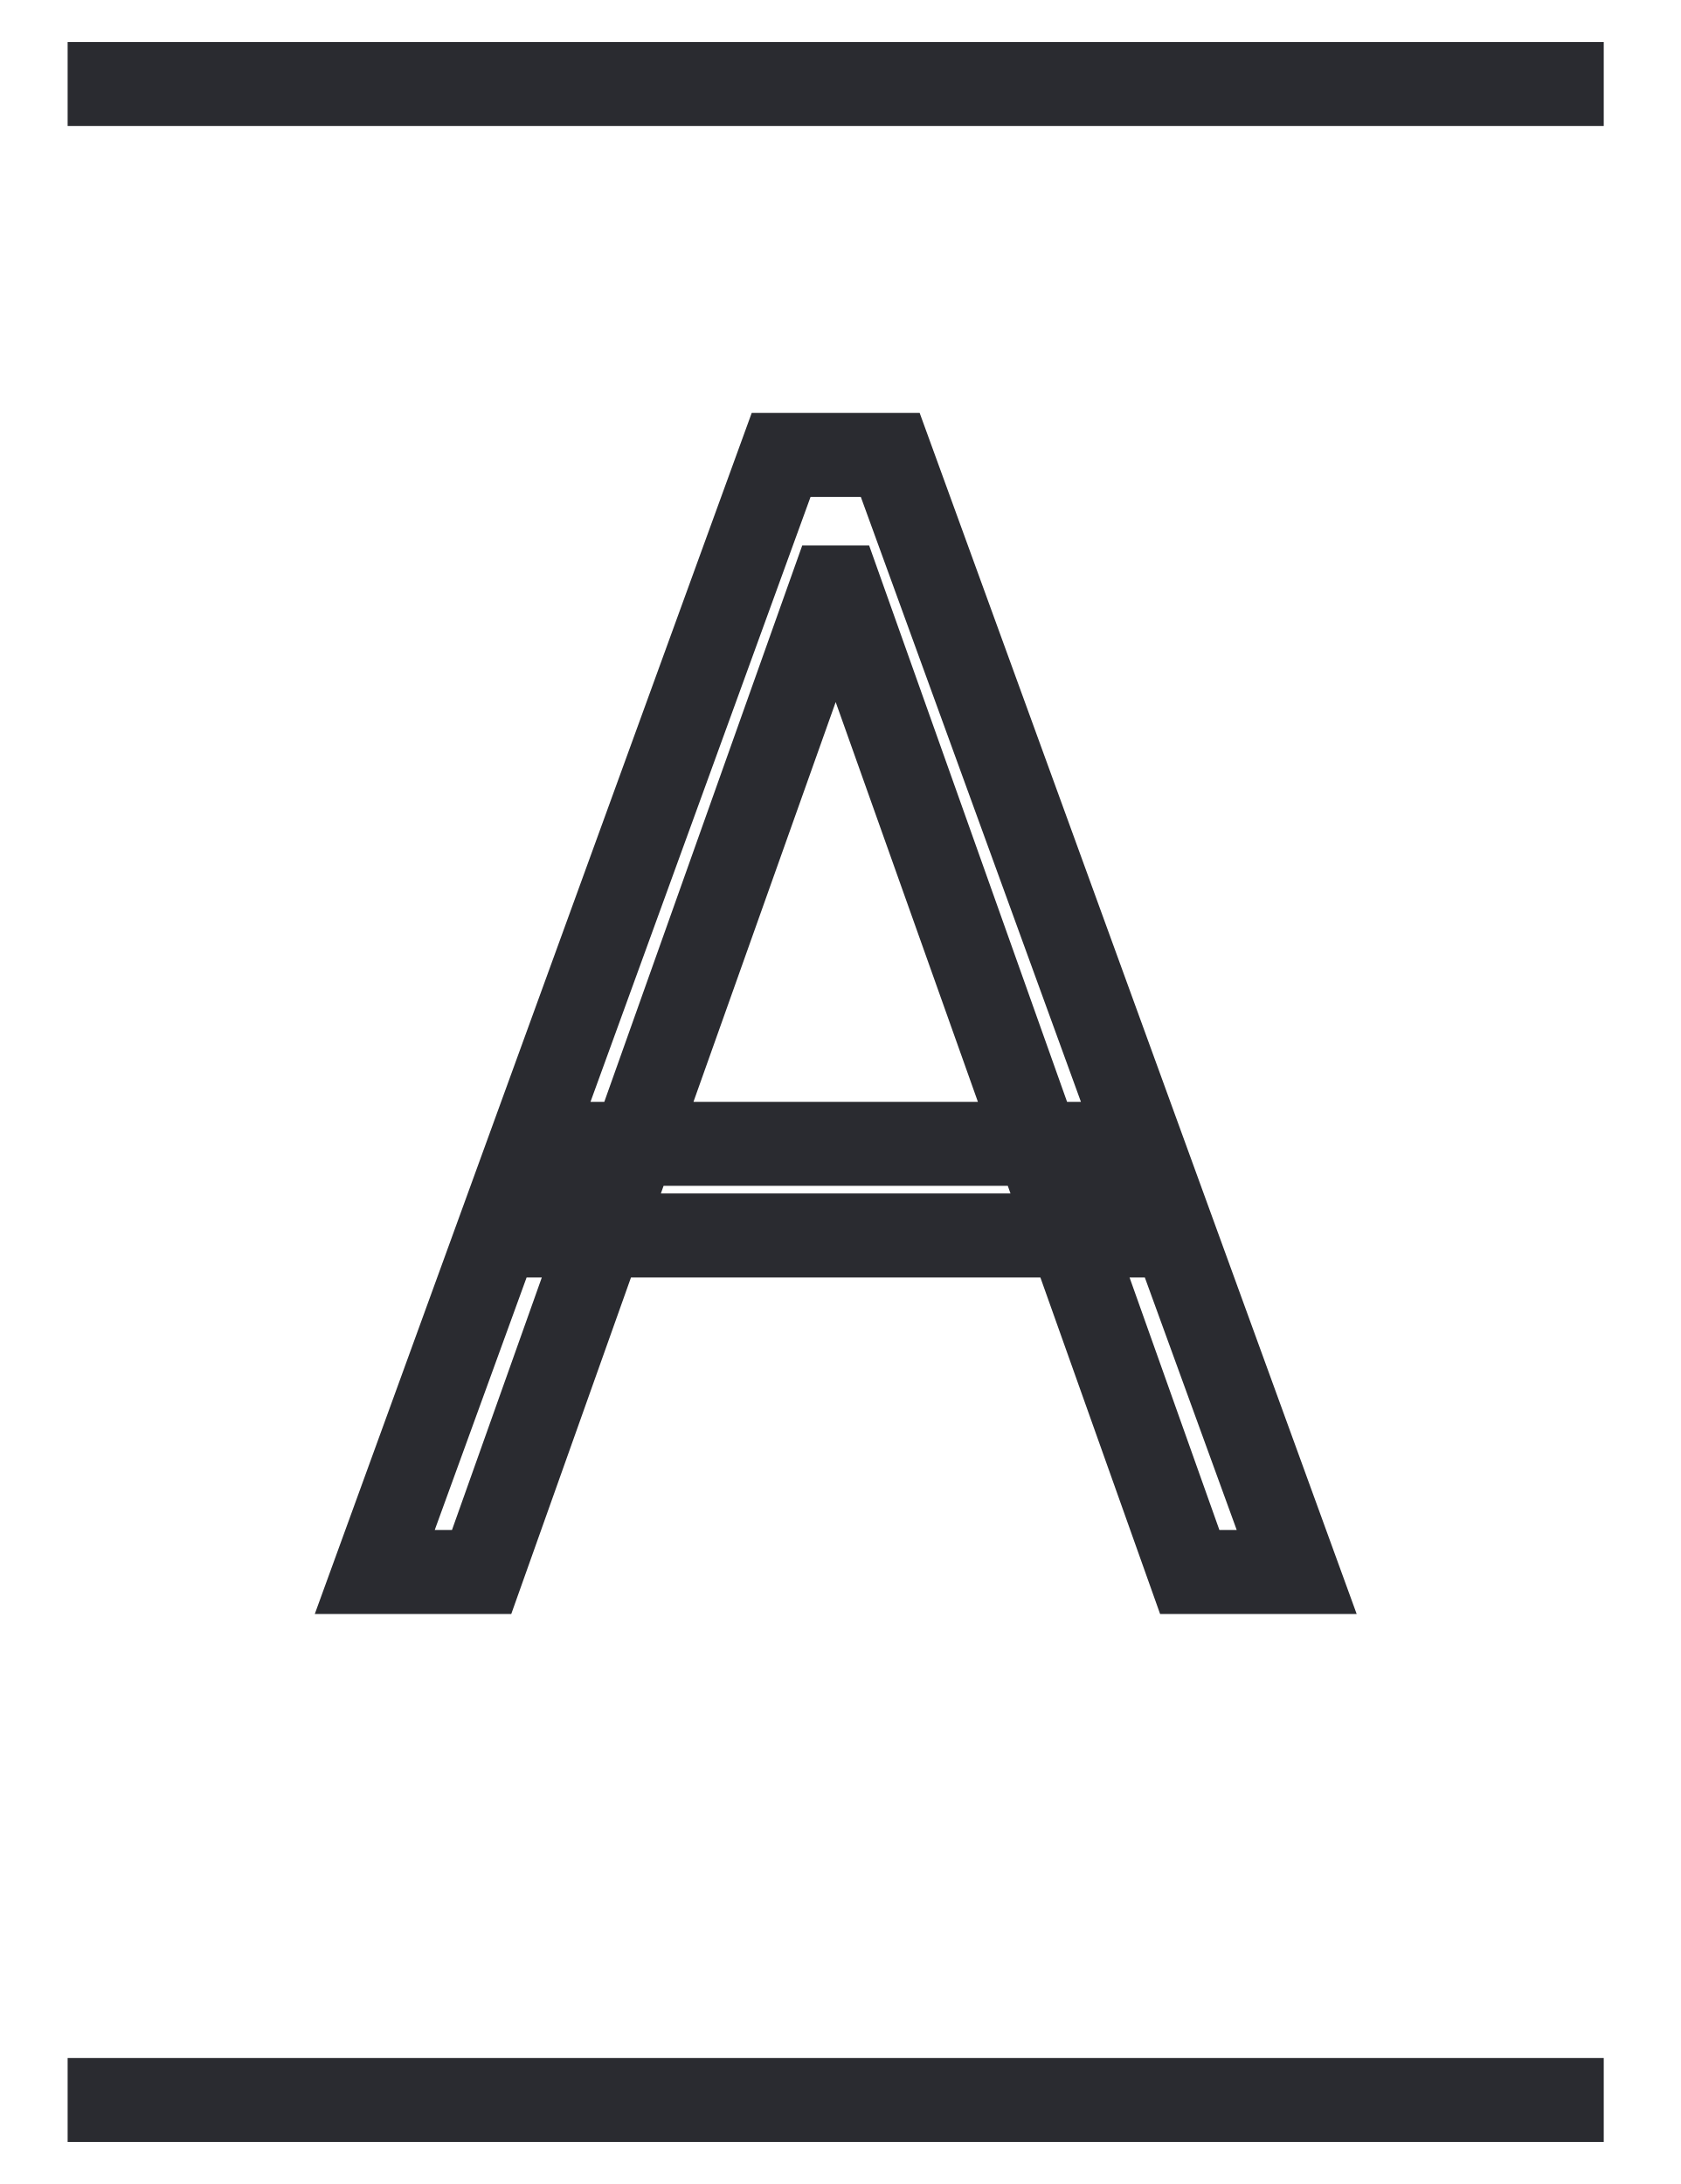
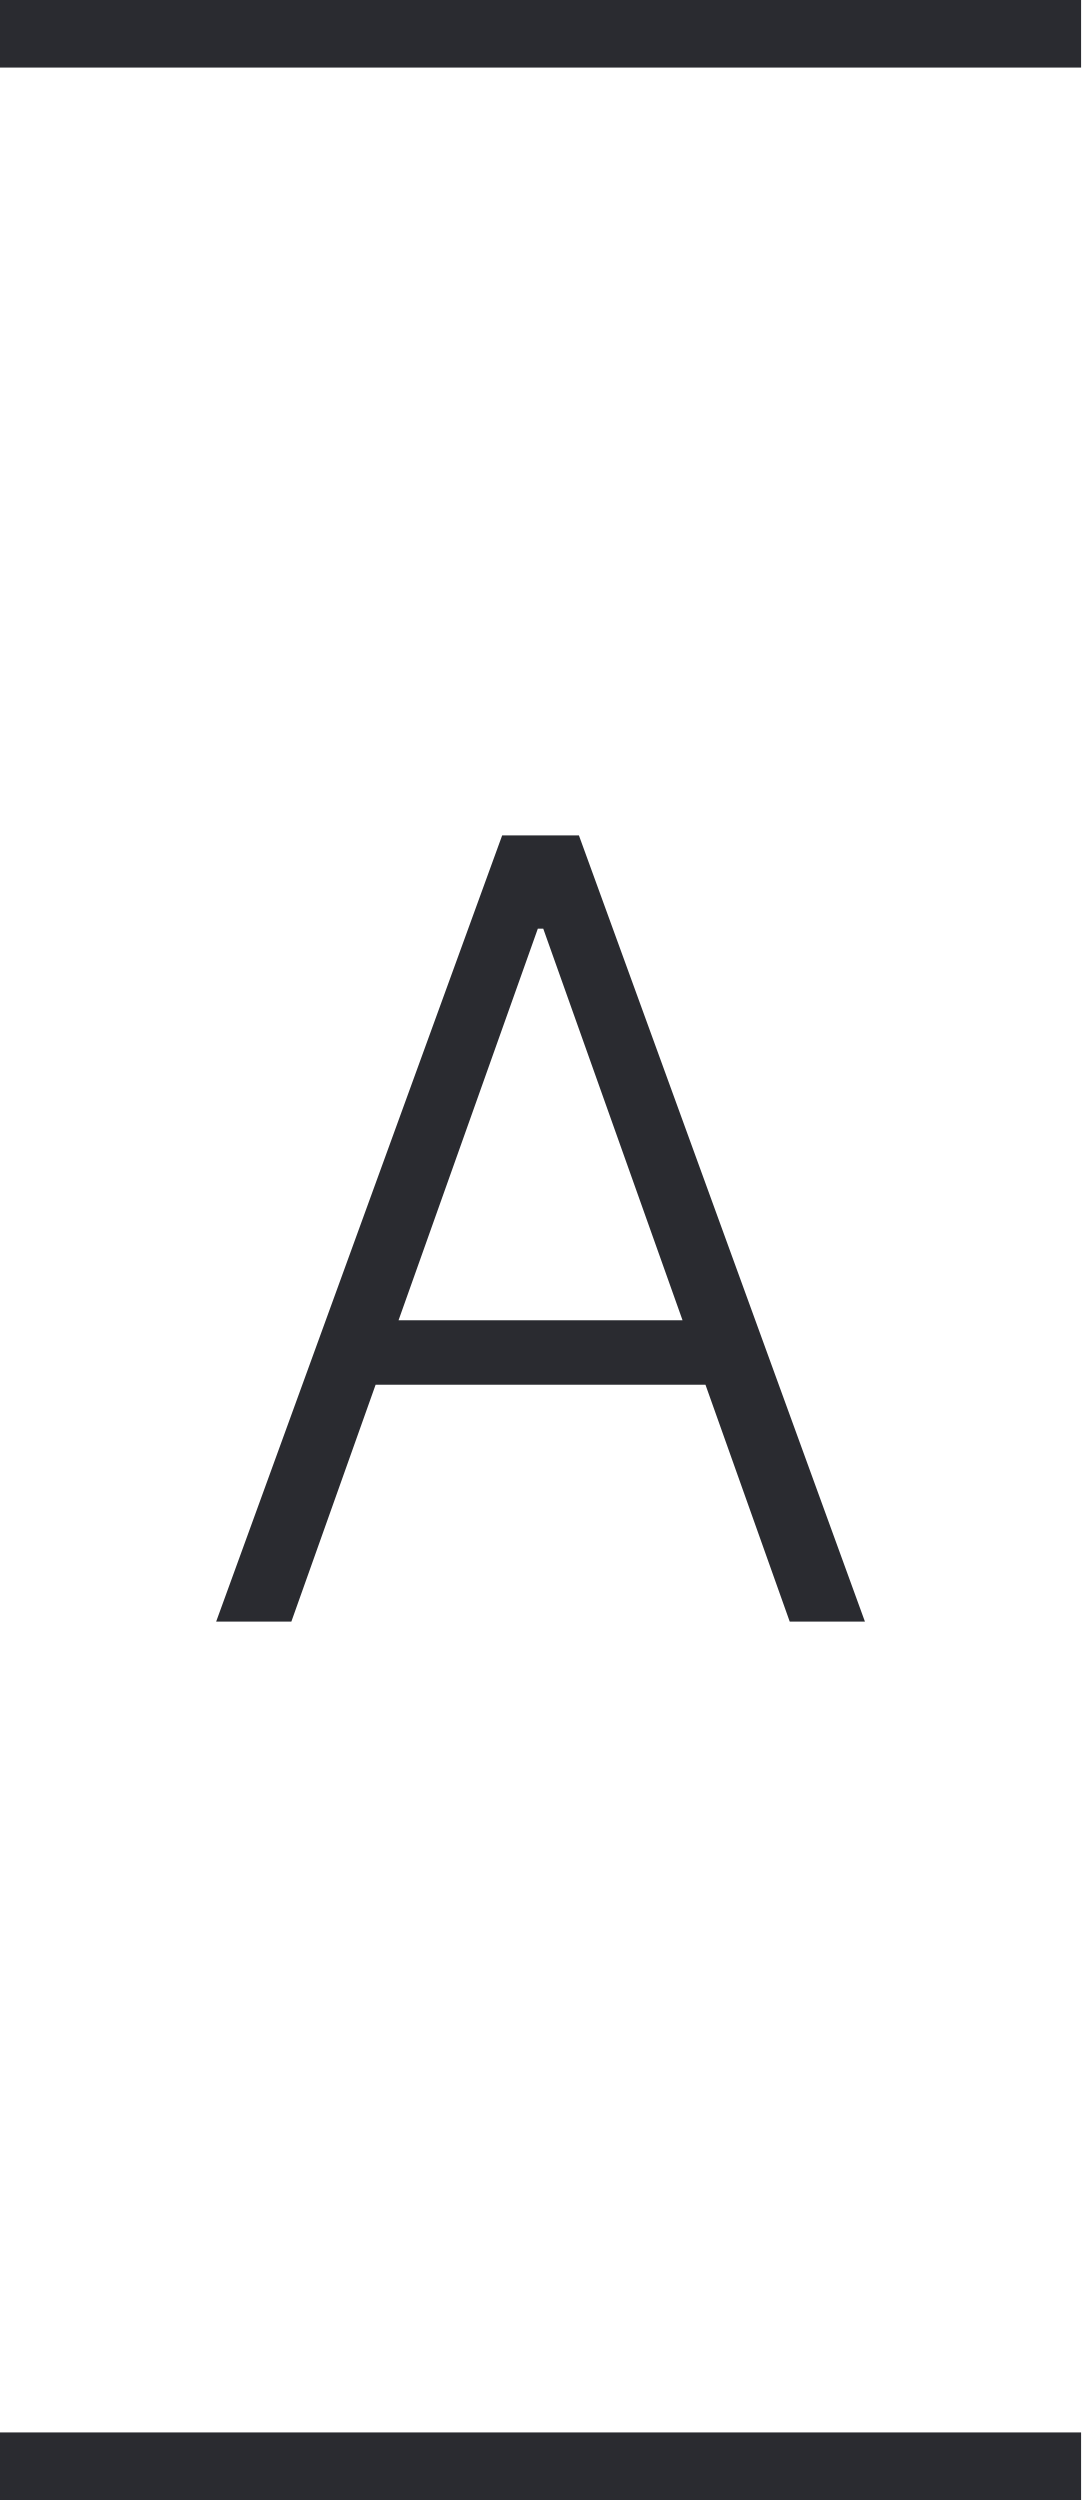
- <svg xmlns="http://www.w3.org/2000/svg" width="20" height="26" viewBox="0 0 20 26" fill="none">
-   <path d="M0.805 1H19.09M0.805 25H19.09M5.733 18.714H4.461L9.298 5.416H10.597L15.435 18.714H14.162L9.993 6.994H9.902L5.733 18.714ZM6.649 13.617H13.246V14.708H6.649V13.617Z" stroke="#2A2B30" />
+ <svg xmlns="http://www.w3.org/2000/svg" width="16" height="37" viewBox="0 0 16 37" fill="none">
+   <path d="M4.312 24H3.199L7.432 12.364H8.568L12.801 24H11.688L8.04 13.744H7.96L4.312 24ZM5.114 19.54H10.886V20.494H5.114V19.54Z" fill="#2A2B30" />
+   <line y1="0.5" x2="16" y2="0.5" stroke="#2A2B30" />
+   <line y1="36.5" x2="16" y2="36.5" stroke="#2A2B30" />
</svg>
